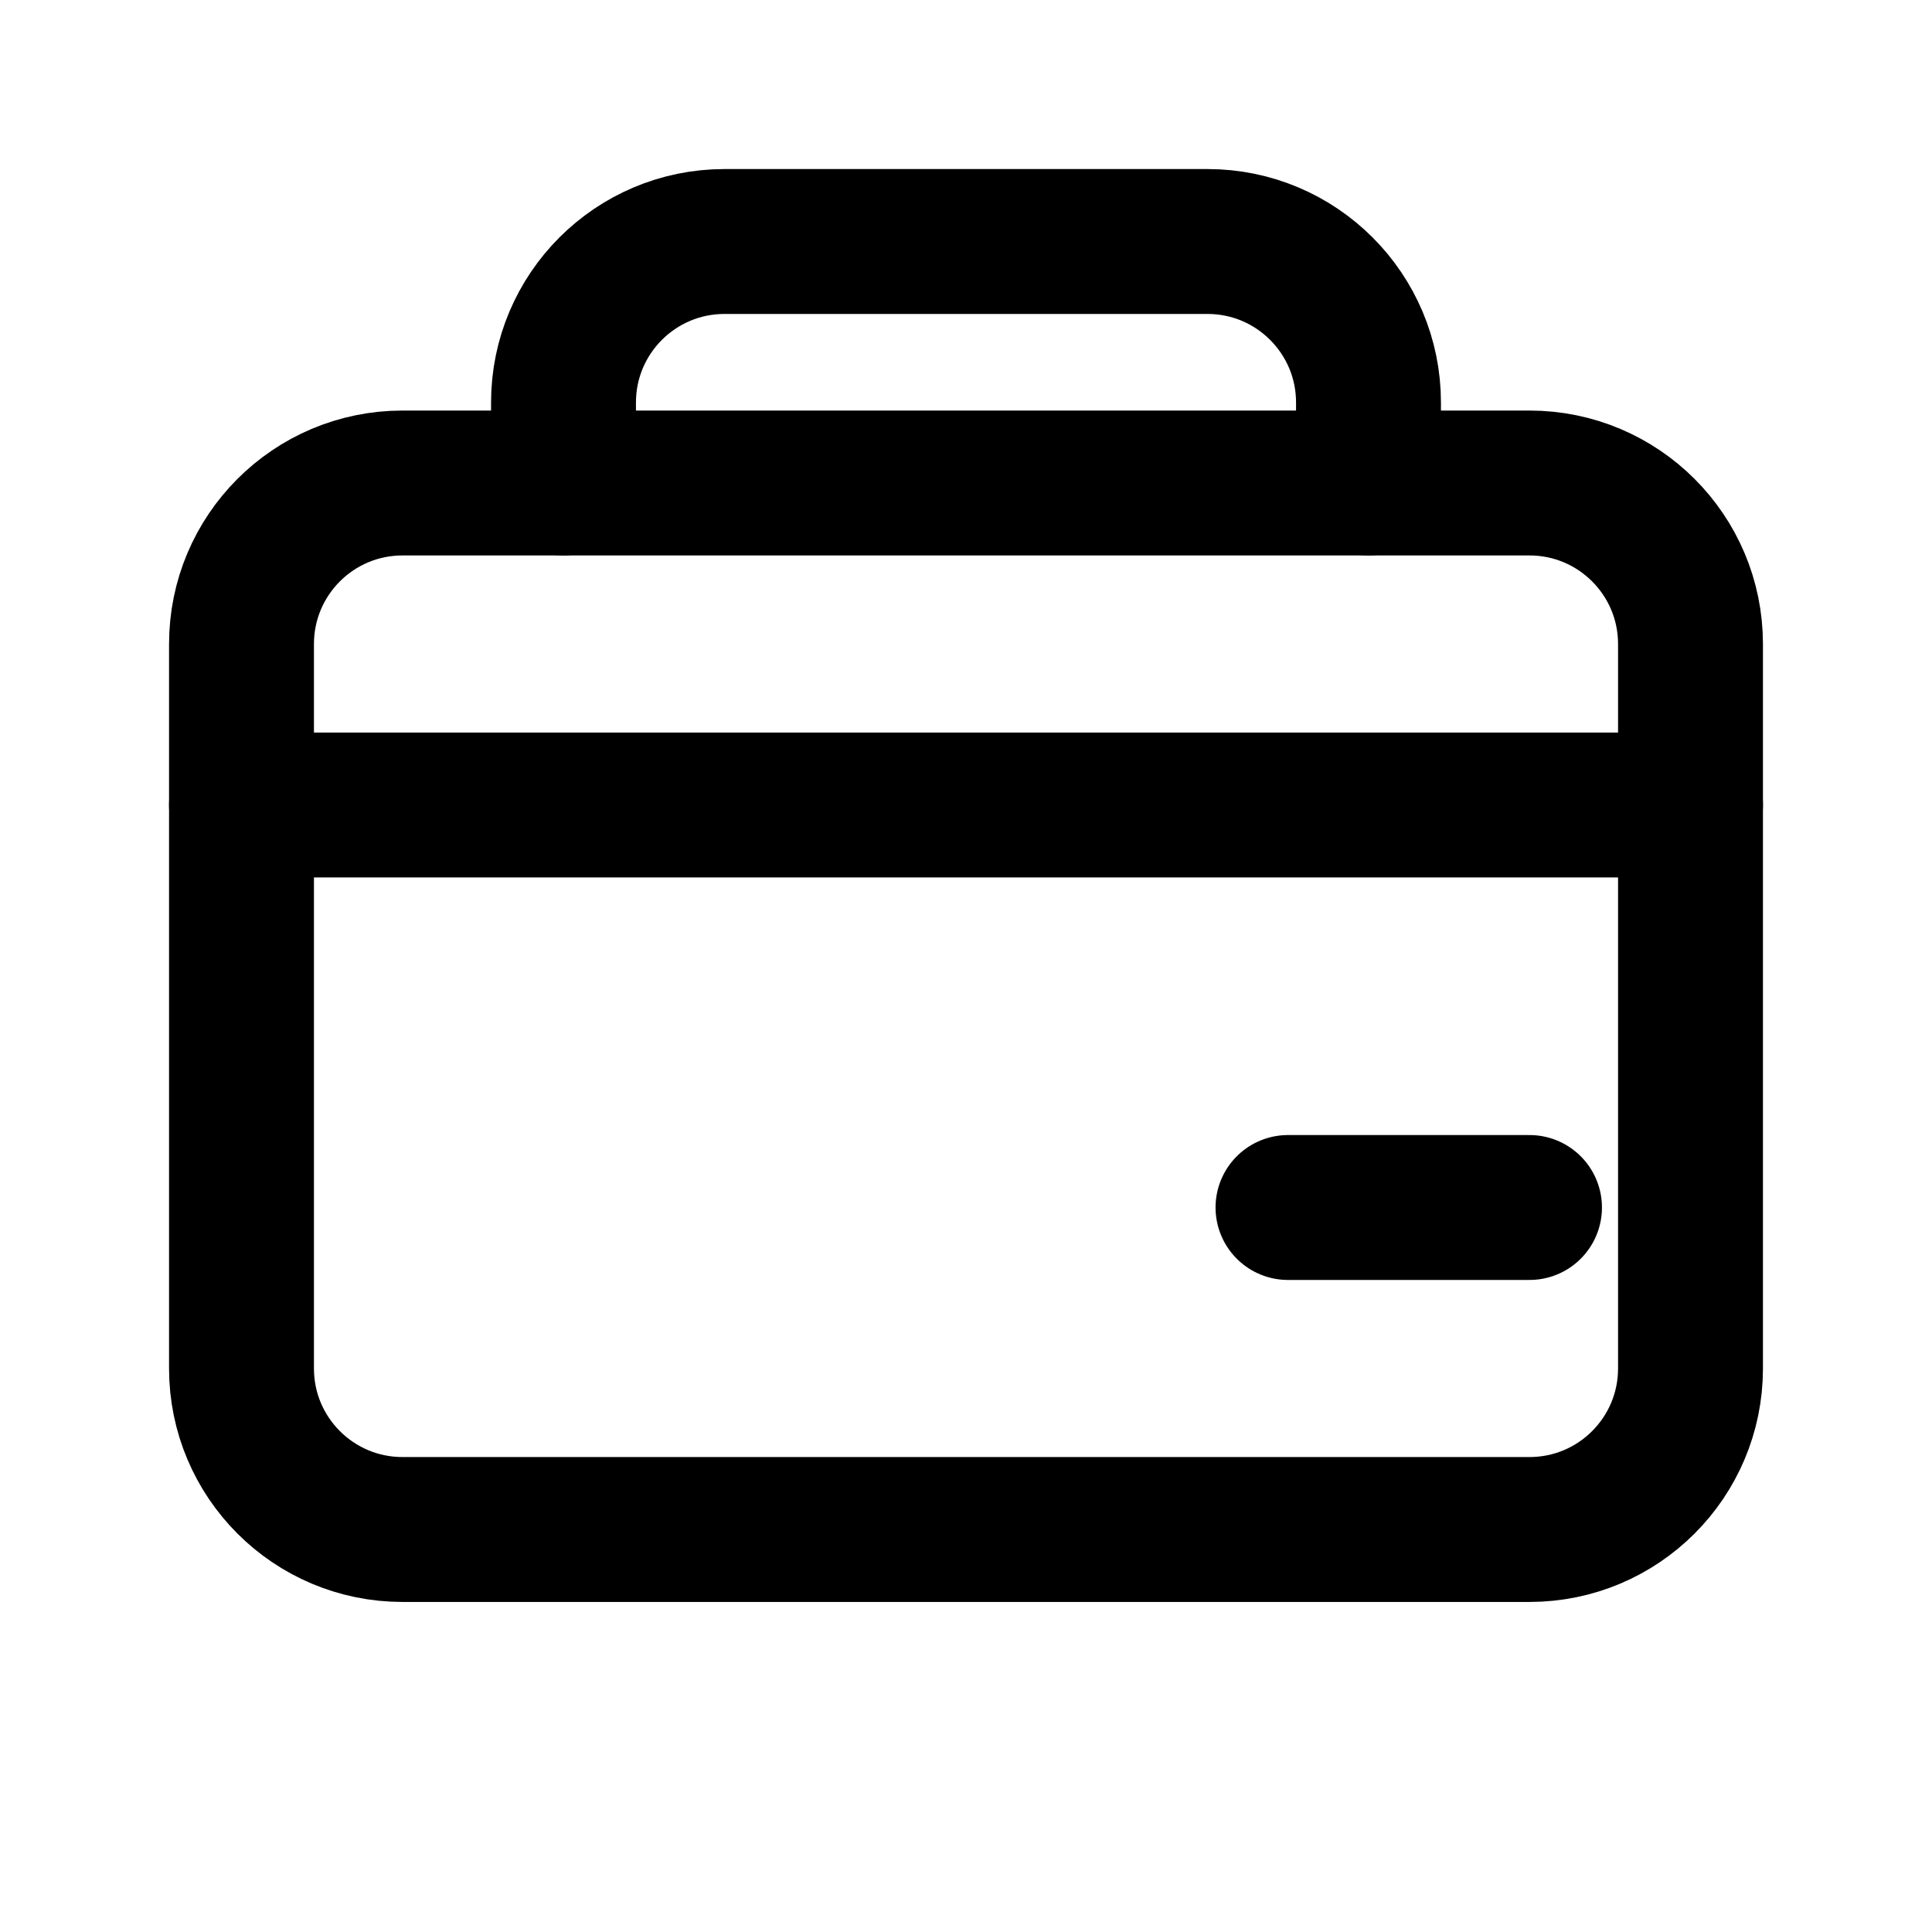
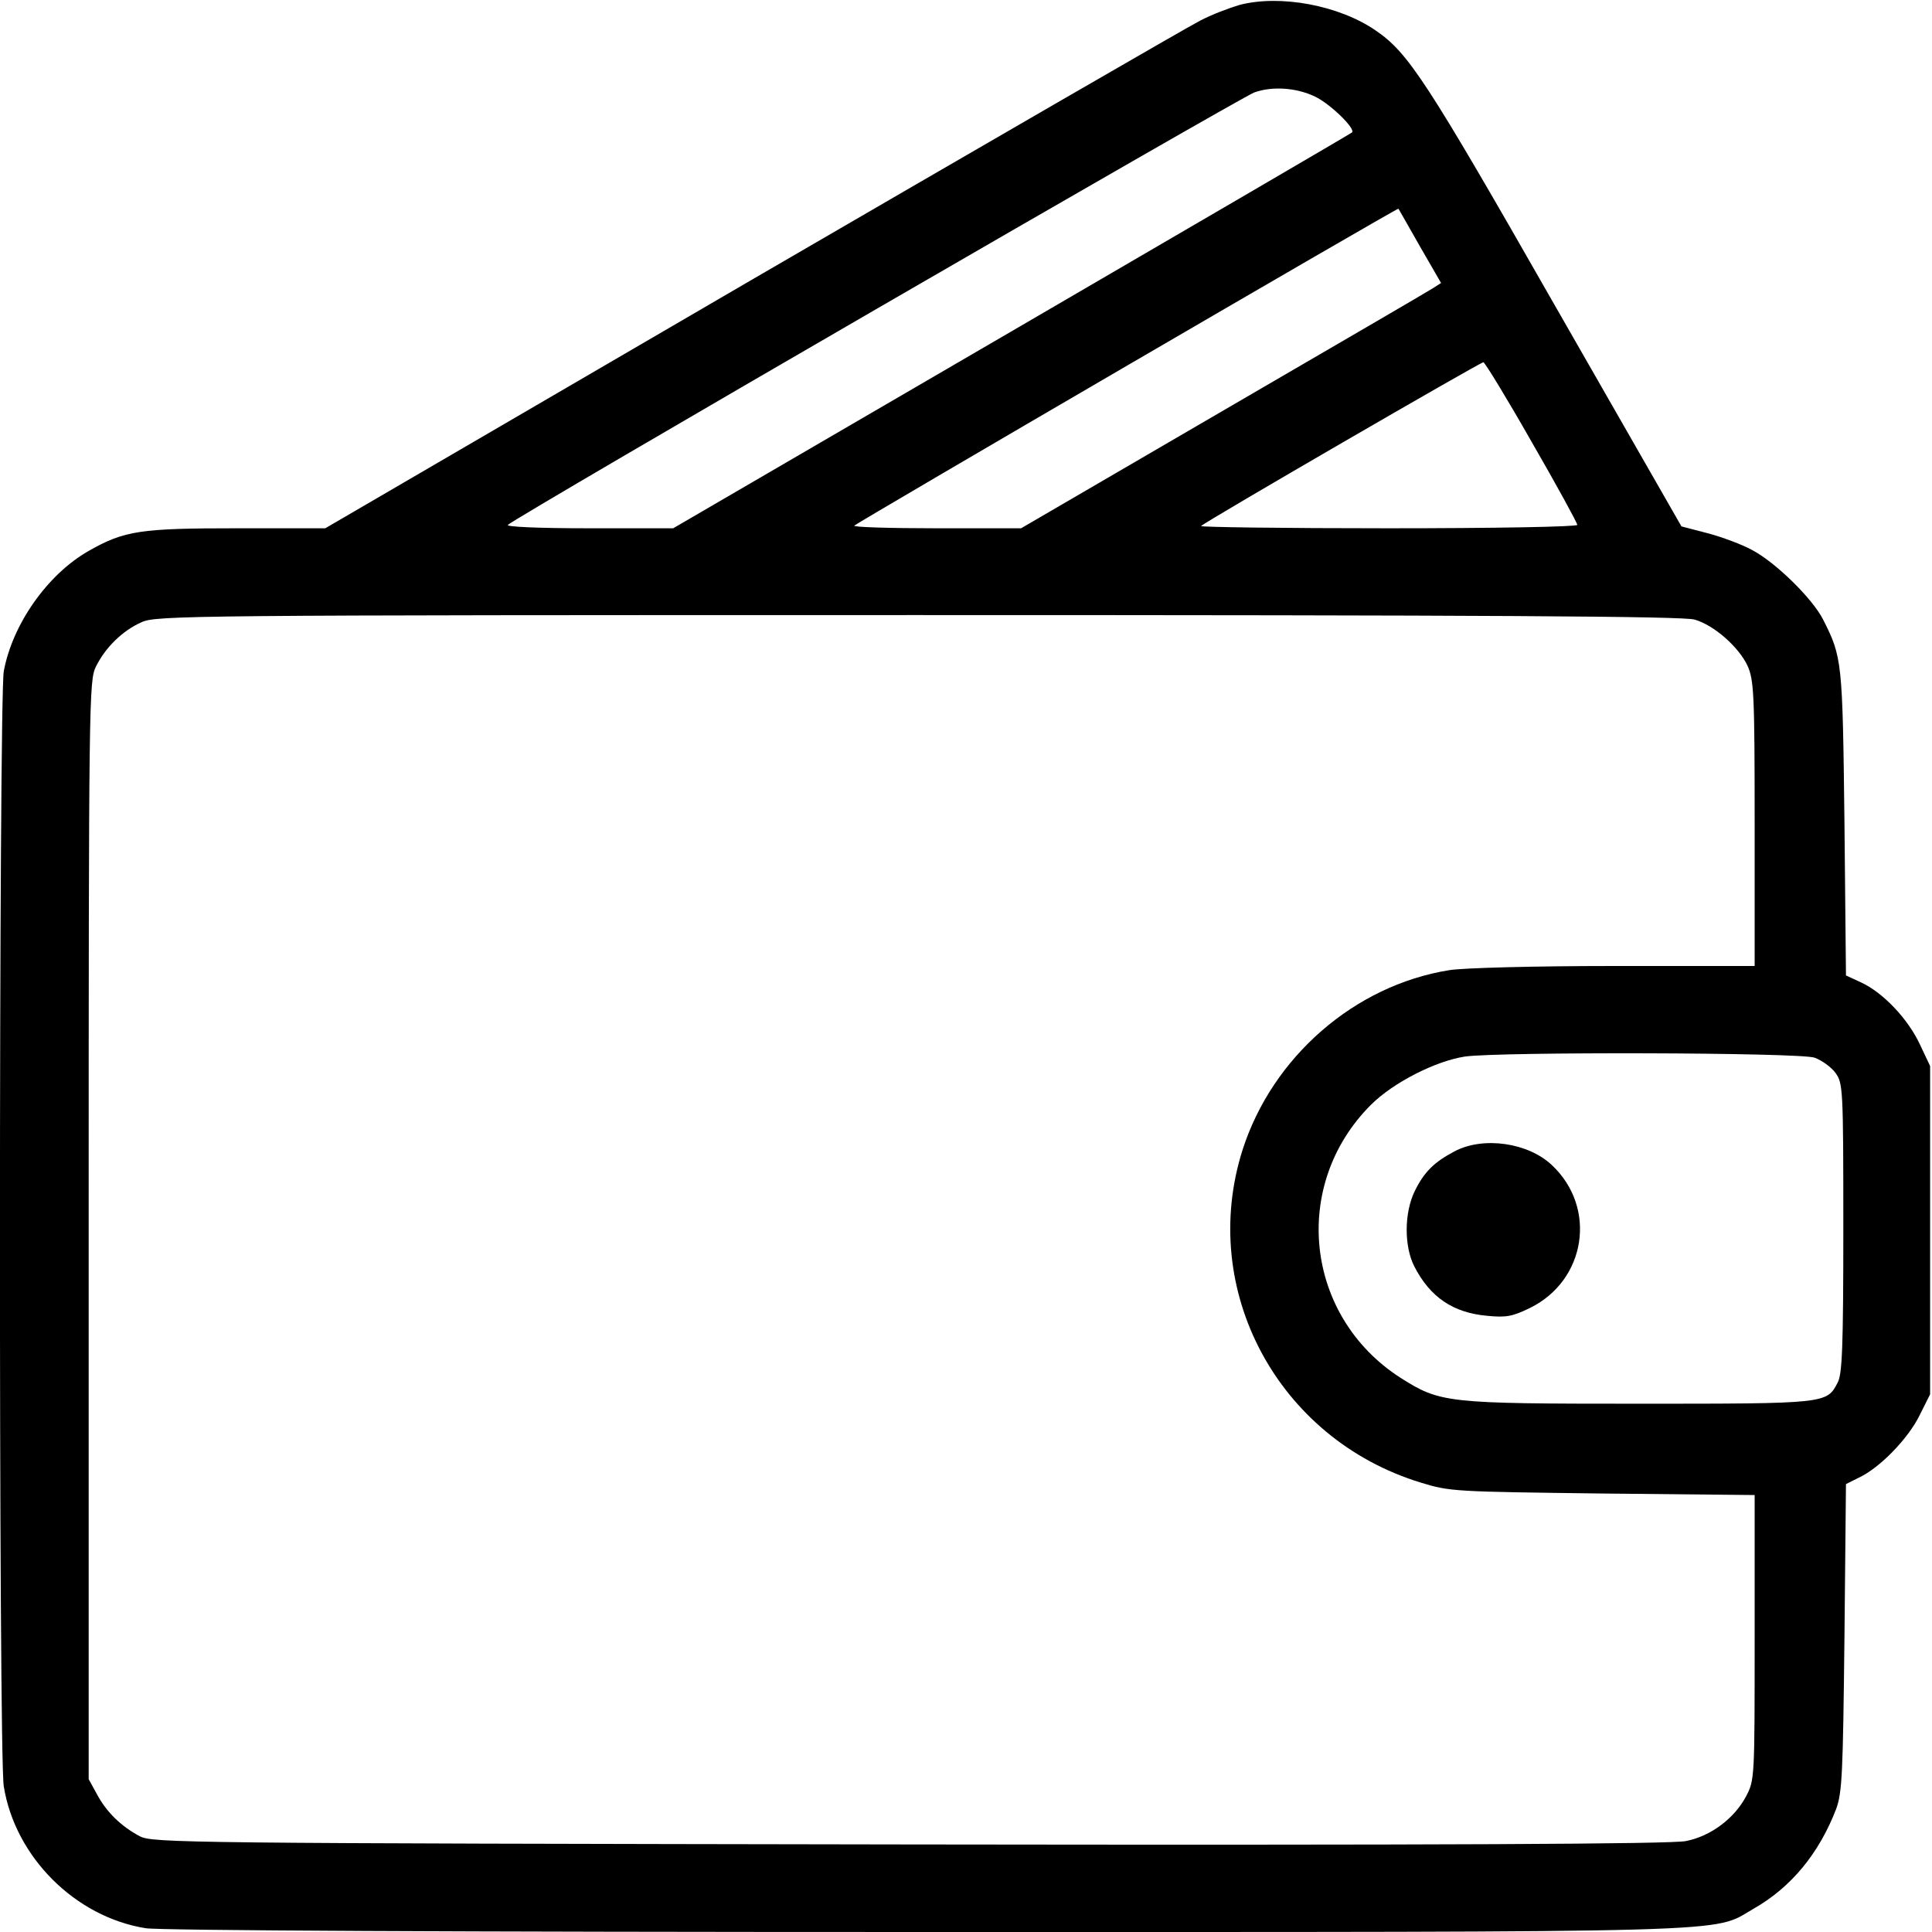
- <svg xmlns="http://www.w3.org/2000/svg" width="24" height="24" viewBox="0 0 24 24" fill="none" stroke="currentColor" stroke-width="1.8" stroke-linecap="round" stroke-linejoin="round">
-   <rect x="3" y="6" width="18" height="13" rx="2" />
-   <path d="M3 10h18" />
-   <path d="M16 15h3" />
-   <path d="M7 6V5a2 2 0 0 1 2-2h6a2 2 0 0 1 2 2v1" />
+ <svg xmlns="http://www.w3.org/2000/svg" version="1.0" width="512pt" height="512pt" viewBox="0 0 512 512" preserveAspectRatio="xMidYMid meet">
+   <g transform="translate(0,512) scale(0.1,-0.1)" fill="#000000" stroke="none">
+     <path d="M3285 5107 c-27 -8 -75 -26 -105 -42 -30 -15 -564 -324 -1187 -686 l-1131 -659 -234 0 c-256 0 -298 -6 -393 -60 -109 -62 -202 -194 -225 -319 -13 -72 -14 -2874 0 -2955 30 -187 189 -346 376 -376 37 -6 824 -10 2064 -10 2202 0 2085 -3 2196 61 101 57 175 148 220 265 16 44 18 93 22 455 l4 406 34 17 c56 26 131 104 161 165 l28 56 0 435 0 435 -27 57 c-31 67 -97 137 -155 164 l-41 19 -4 405 c-5 430 -6 438 -57 539 -29 56 -125 150 -187 183 -27 15 -81 35 -119 45 l-69 18 -338 590 c-339 594 -386 665 -472 724 -97 67 -253 96 -361 68z m200 -243 c40 -19 108 -85 98 -95 -5 -4 -411 -241 -904 -528 l-895 -521 -224 0 c-136 0 -220 4 -214 9 21 21 1940 1132 1978 1146 47 17 111 13 161 -11z m278 -397 l56 -97 -22 -14 c-12 -8 -263 -154 -557 -325 l-534 -311 -225 0 c-123 0 -221 3 -217 7 9 9 1440 843 1442 840 1 -1 26 -46 57 -100z m296 -518 c67 -116 121 -215 121 -220 0 -5 -216 -9 -502 -9 -276 0 -499 3 -495 6 10 11 740 434 748 434 4 0 62 -95 128 -211z m432 -471 c52 -15 117 -73 140 -122 17 -38 19 -73 19 -418 l0 -378 -372 0 c-211 0 -401 -5 -437 -11 -251 -40 -469 -230 -548 -476 -118 -371 93 -766 472 -882 78 -24 90 -24 483 -29 l402 -4 0 -377 c0 -376 0 -378 -23 -422 -31 -58 -93 -105 -159 -118 -38 -8 -639 -11 -2058 -9 -1934 3 -2006 4 -2040 22 -49 26 -88 64 -113 111 l-22 40 0 1455 c0 1409 1 1456 19 1493 25 51 71 96 121 118 38 18 125 19 2059 19 1504 0 2029 -3 2057 -12z m318 -1161 c19 -7 44 -25 55 -40 20 -28 21 -38 21 -411 0 -317 -3 -388 -15 -410 -29 -56 -29 -56 -529 -56 -510 0 -524 2 -630 69 -253 163 -291 510 -78 723 59 59 171 116 249 128 91 13 888 11 927 -3z" />
+     <path d="M3855 2069 c-55 -29 -81 -55 -106 -106 -28 -58 -28 -146 -1 -199 42 -82 103 -123 193 -131 50 -5 67 -2 114 21 148 73 178 265 58 378 -63 60 -182 77 -258 37z" />
+   </g>
</svg>
